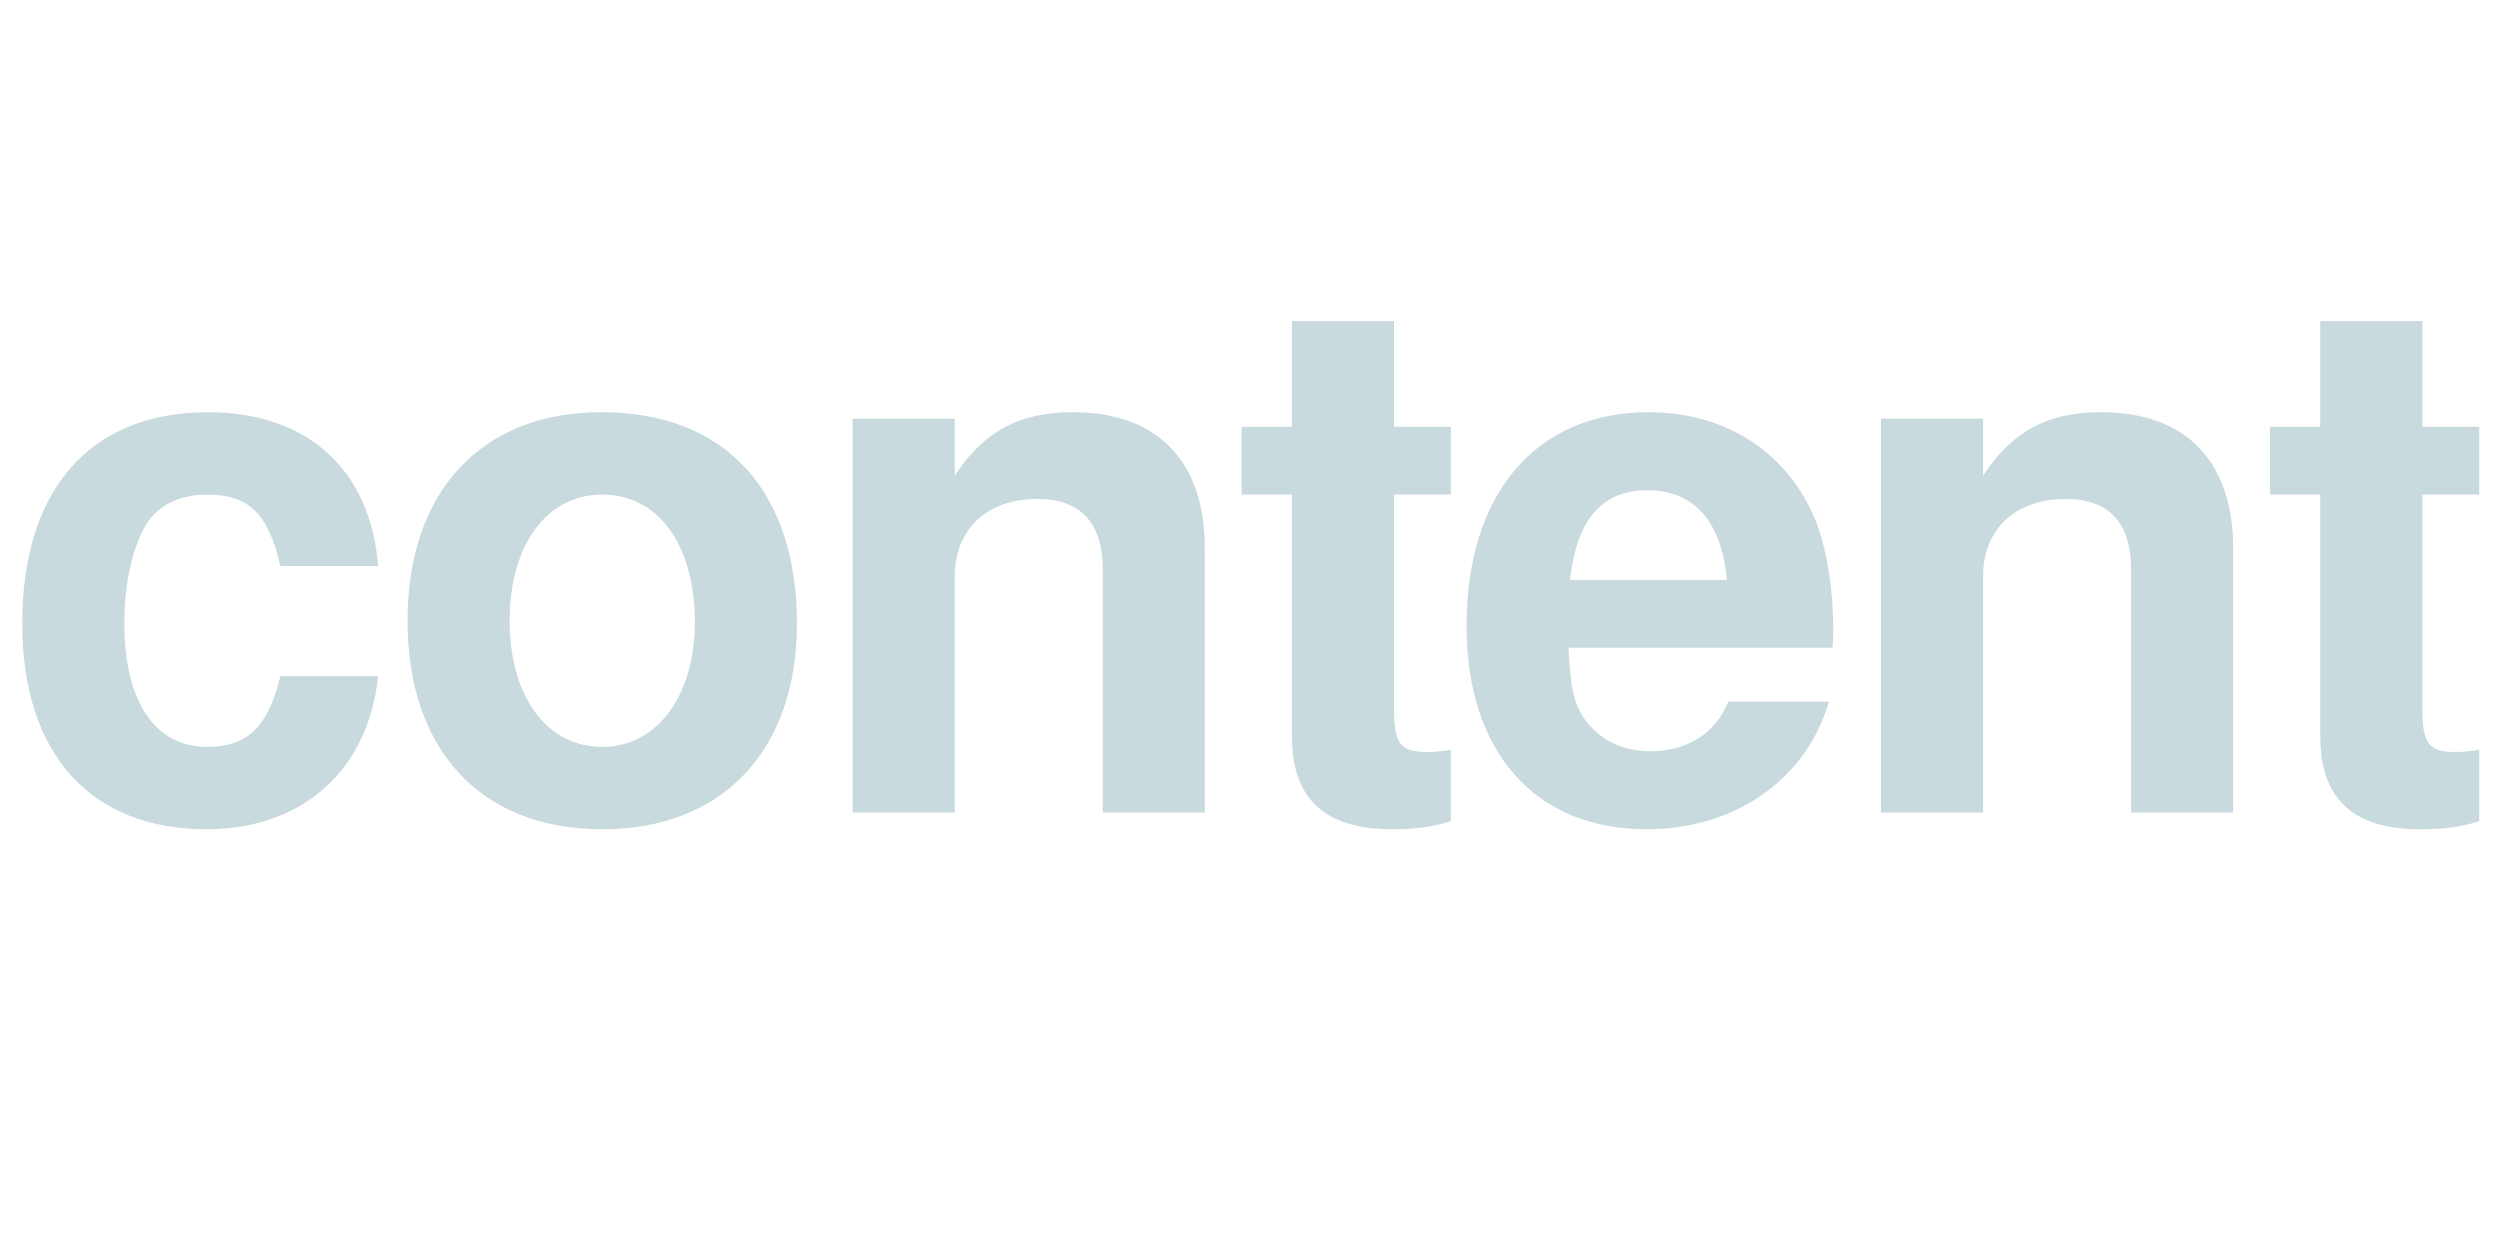
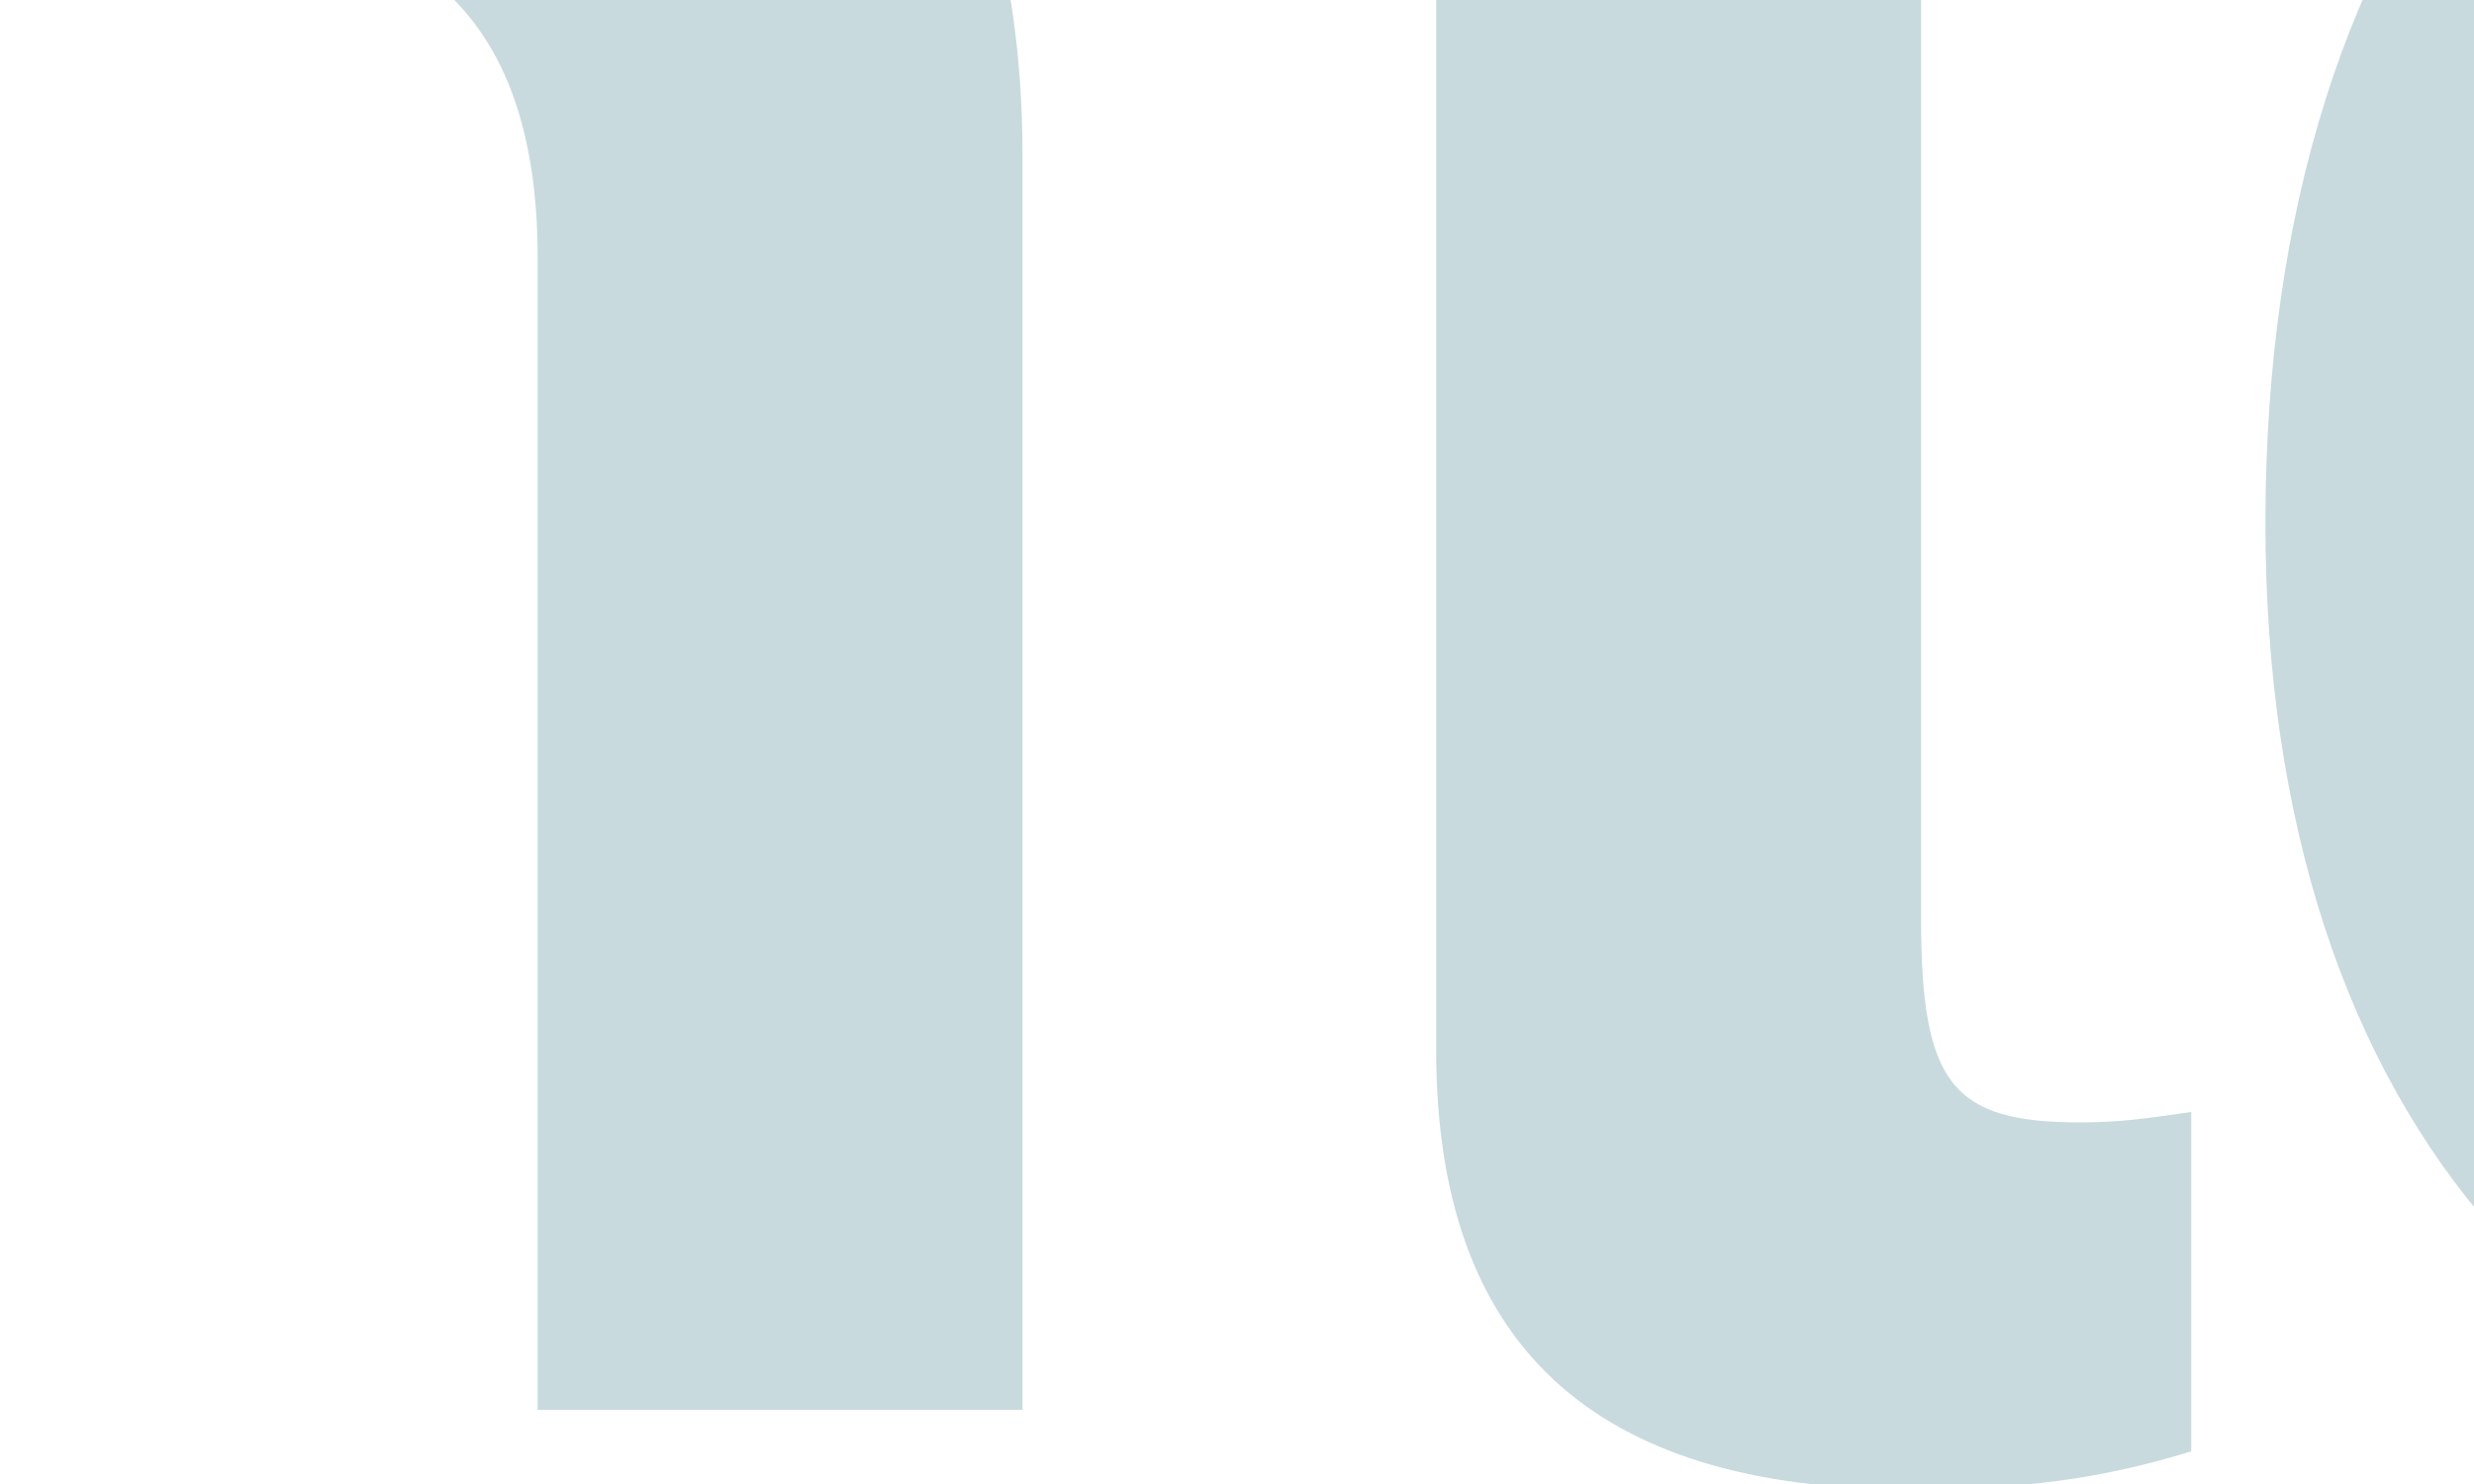
- <svg xmlns="http://www.w3.org/2000/svg" viewBox="0 0 2400 1200" preserveAspectRatio="xMidYMid slice">
-   <text x="50%" y="65%" font-family="Helvetica Neue, Helvetica, Arial, sans-serif" font-size="700" font-weight="700" text-anchor="middle" fill="#c8dade" letter-spacing="-20">content</text>
+ <svg xmlns="http://www.w3.org/2000/svg" viewBox="0 0 1000 600" preserveAspectRatio="xMidYMid slice">
+   <text x="50%" y="95%" font-family="Helvetica Neue, Helvetica, Arial, sans-serif" font-size="1400" font-weight="700" text-anchor="middle" fill="#c8dade" letter-spacing="-40">content</text>
</svg>
